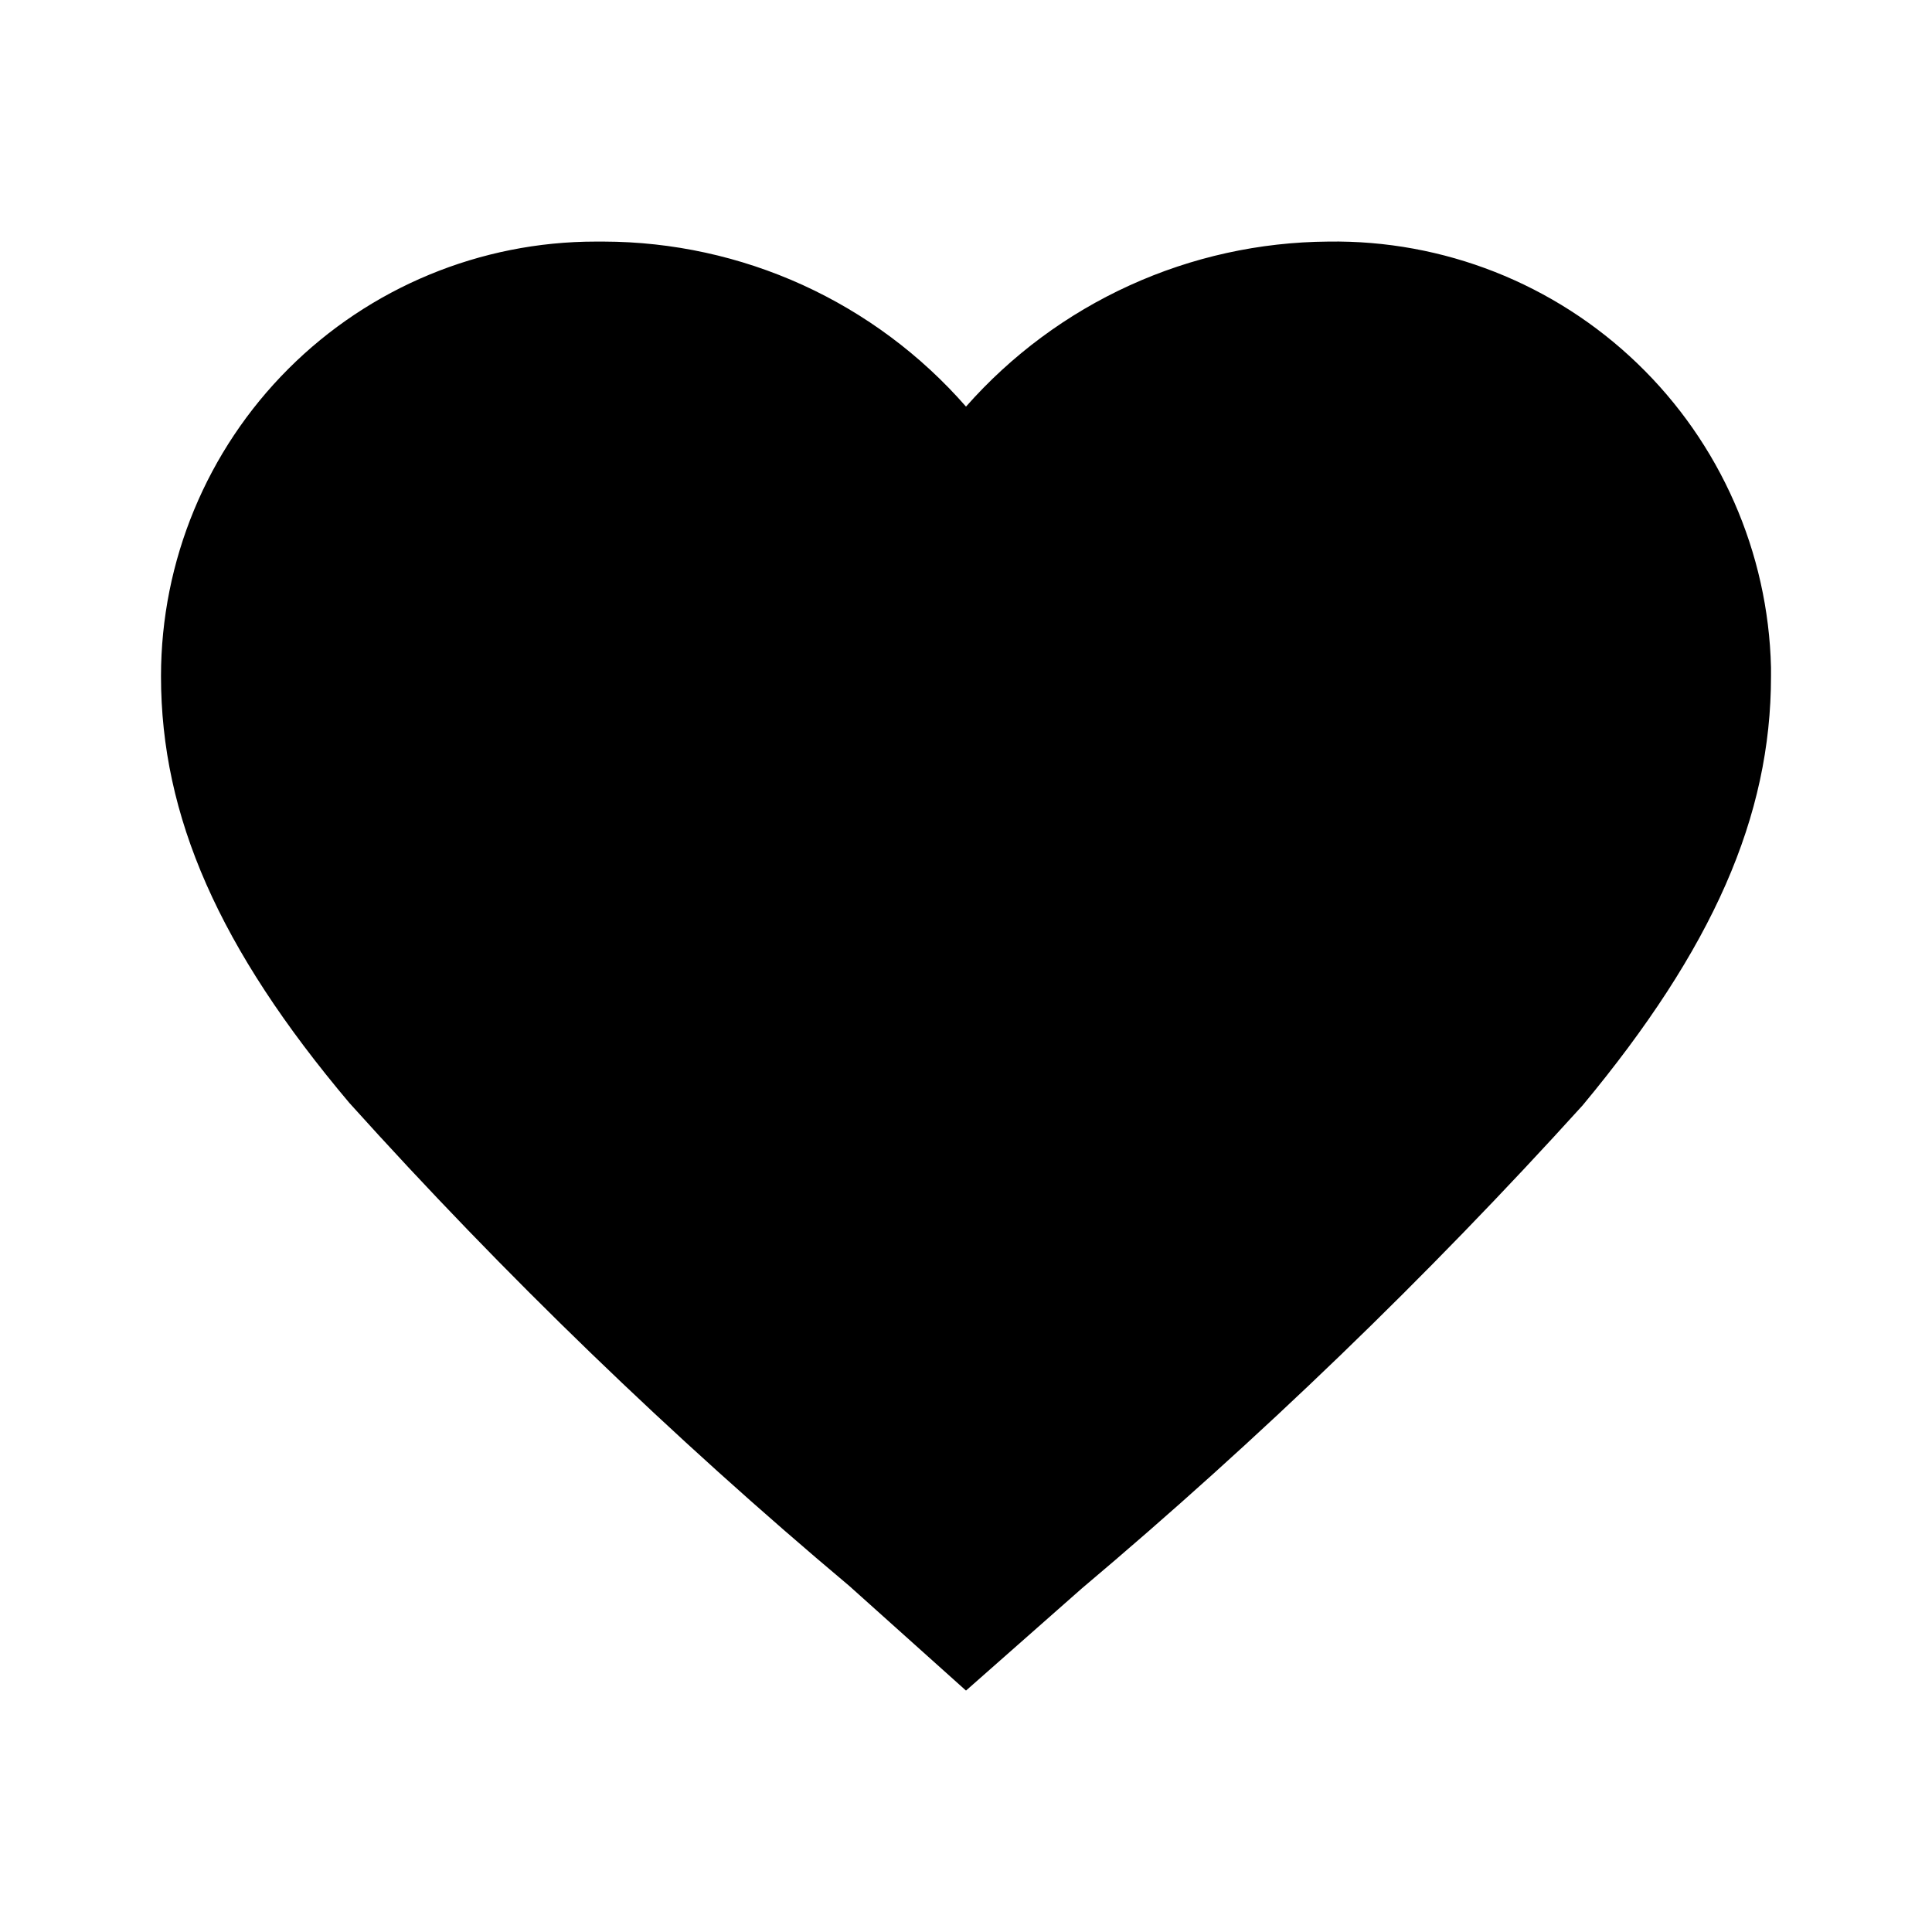
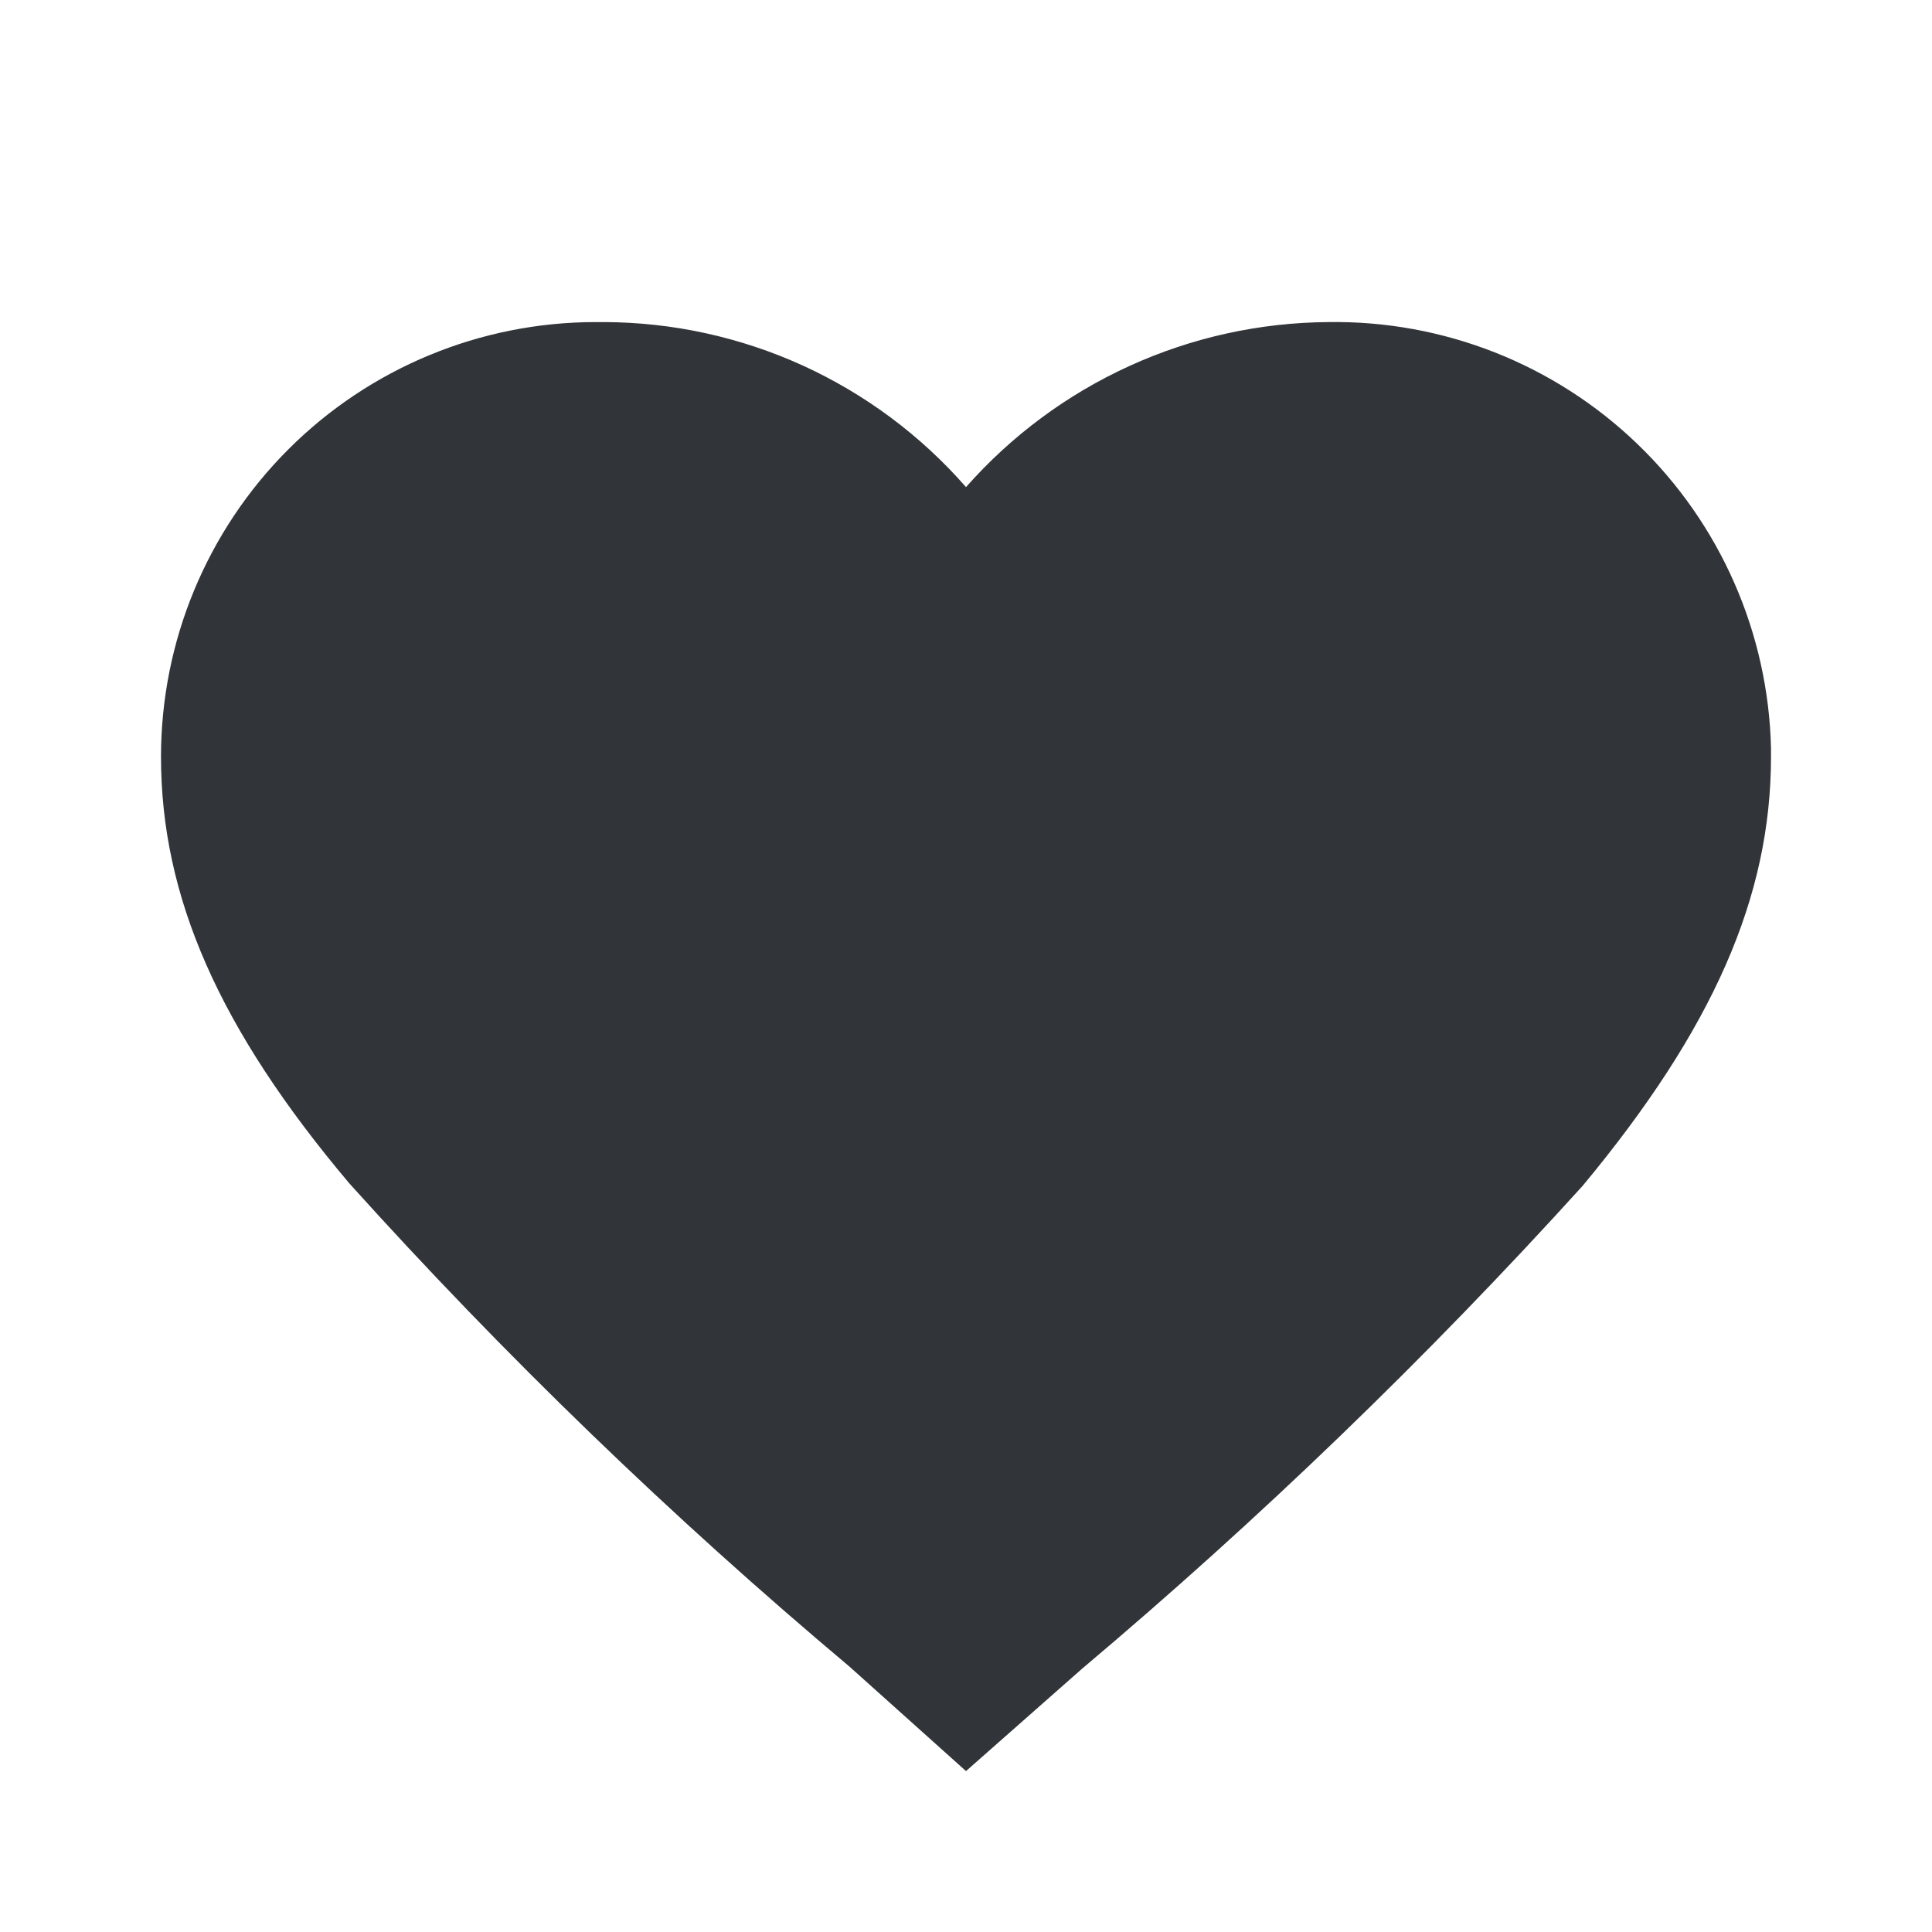
<svg xmlns="http://www.w3.org/2000/svg" width="24" height="24" viewBox="0 0 24 24" fill="none">
-   <path d="M22 8.291V8.401C22 10.141 21.28 11.781 19.66 13.731C17.724 15.868 15.646 17.872 13.44 19.731L12 21.001L10.55 19.701C8.343 17.847 6.268 15.842 4.34 13.701C2.72 11.781 2 10.141 2 8.401C2 6.968 2.569 5.595 3.582 4.582C4.594 3.57 5.968 3.001 7.4 3.001H7.5C8.353 3.003 9.195 3.187 9.971 3.54C10.747 3.894 11.439 4.409 12 5.051C12.564 4.412 13.256 3.899 14.031 3.546C14.807 3.192 15.648 3.007 16.5 3.001C17.929 2.979 19.309 3.523 20.339 4.514C21.369 5.504 21.966 6.862 22 8.291Z" fill="currentColor" />
+   <path d="M22 9.291V9.401C22 11.141 21.28 12.781 19.66 14.731C17.724 16.868 15.646 18.872 13.44 20.731L12 22.001L10.55 20.701C8.343 18.847 6.268 16.842 4.34 14.701C2.72 12.781 2 11.141 2 9.401C2 7.968 2.569 6.595 3.582 5.582C4.594 4.57 5.968 4.001 7.4 4.001H7.5C8.353 4.003 9.195 4.187 9.971 4.54C10.747 4.894 11.439 5.409 12 6.051C12.564 5.412 13.256 4.899 14.031 4.546C14.807 4.192 15.648 4.007 16.5 4.001C17.929 3.979 19.309 4.523 20.339 5.514C21.369 6.504 21.966 7.862 22 9.291Z" fill="#313438" />
</svg>
